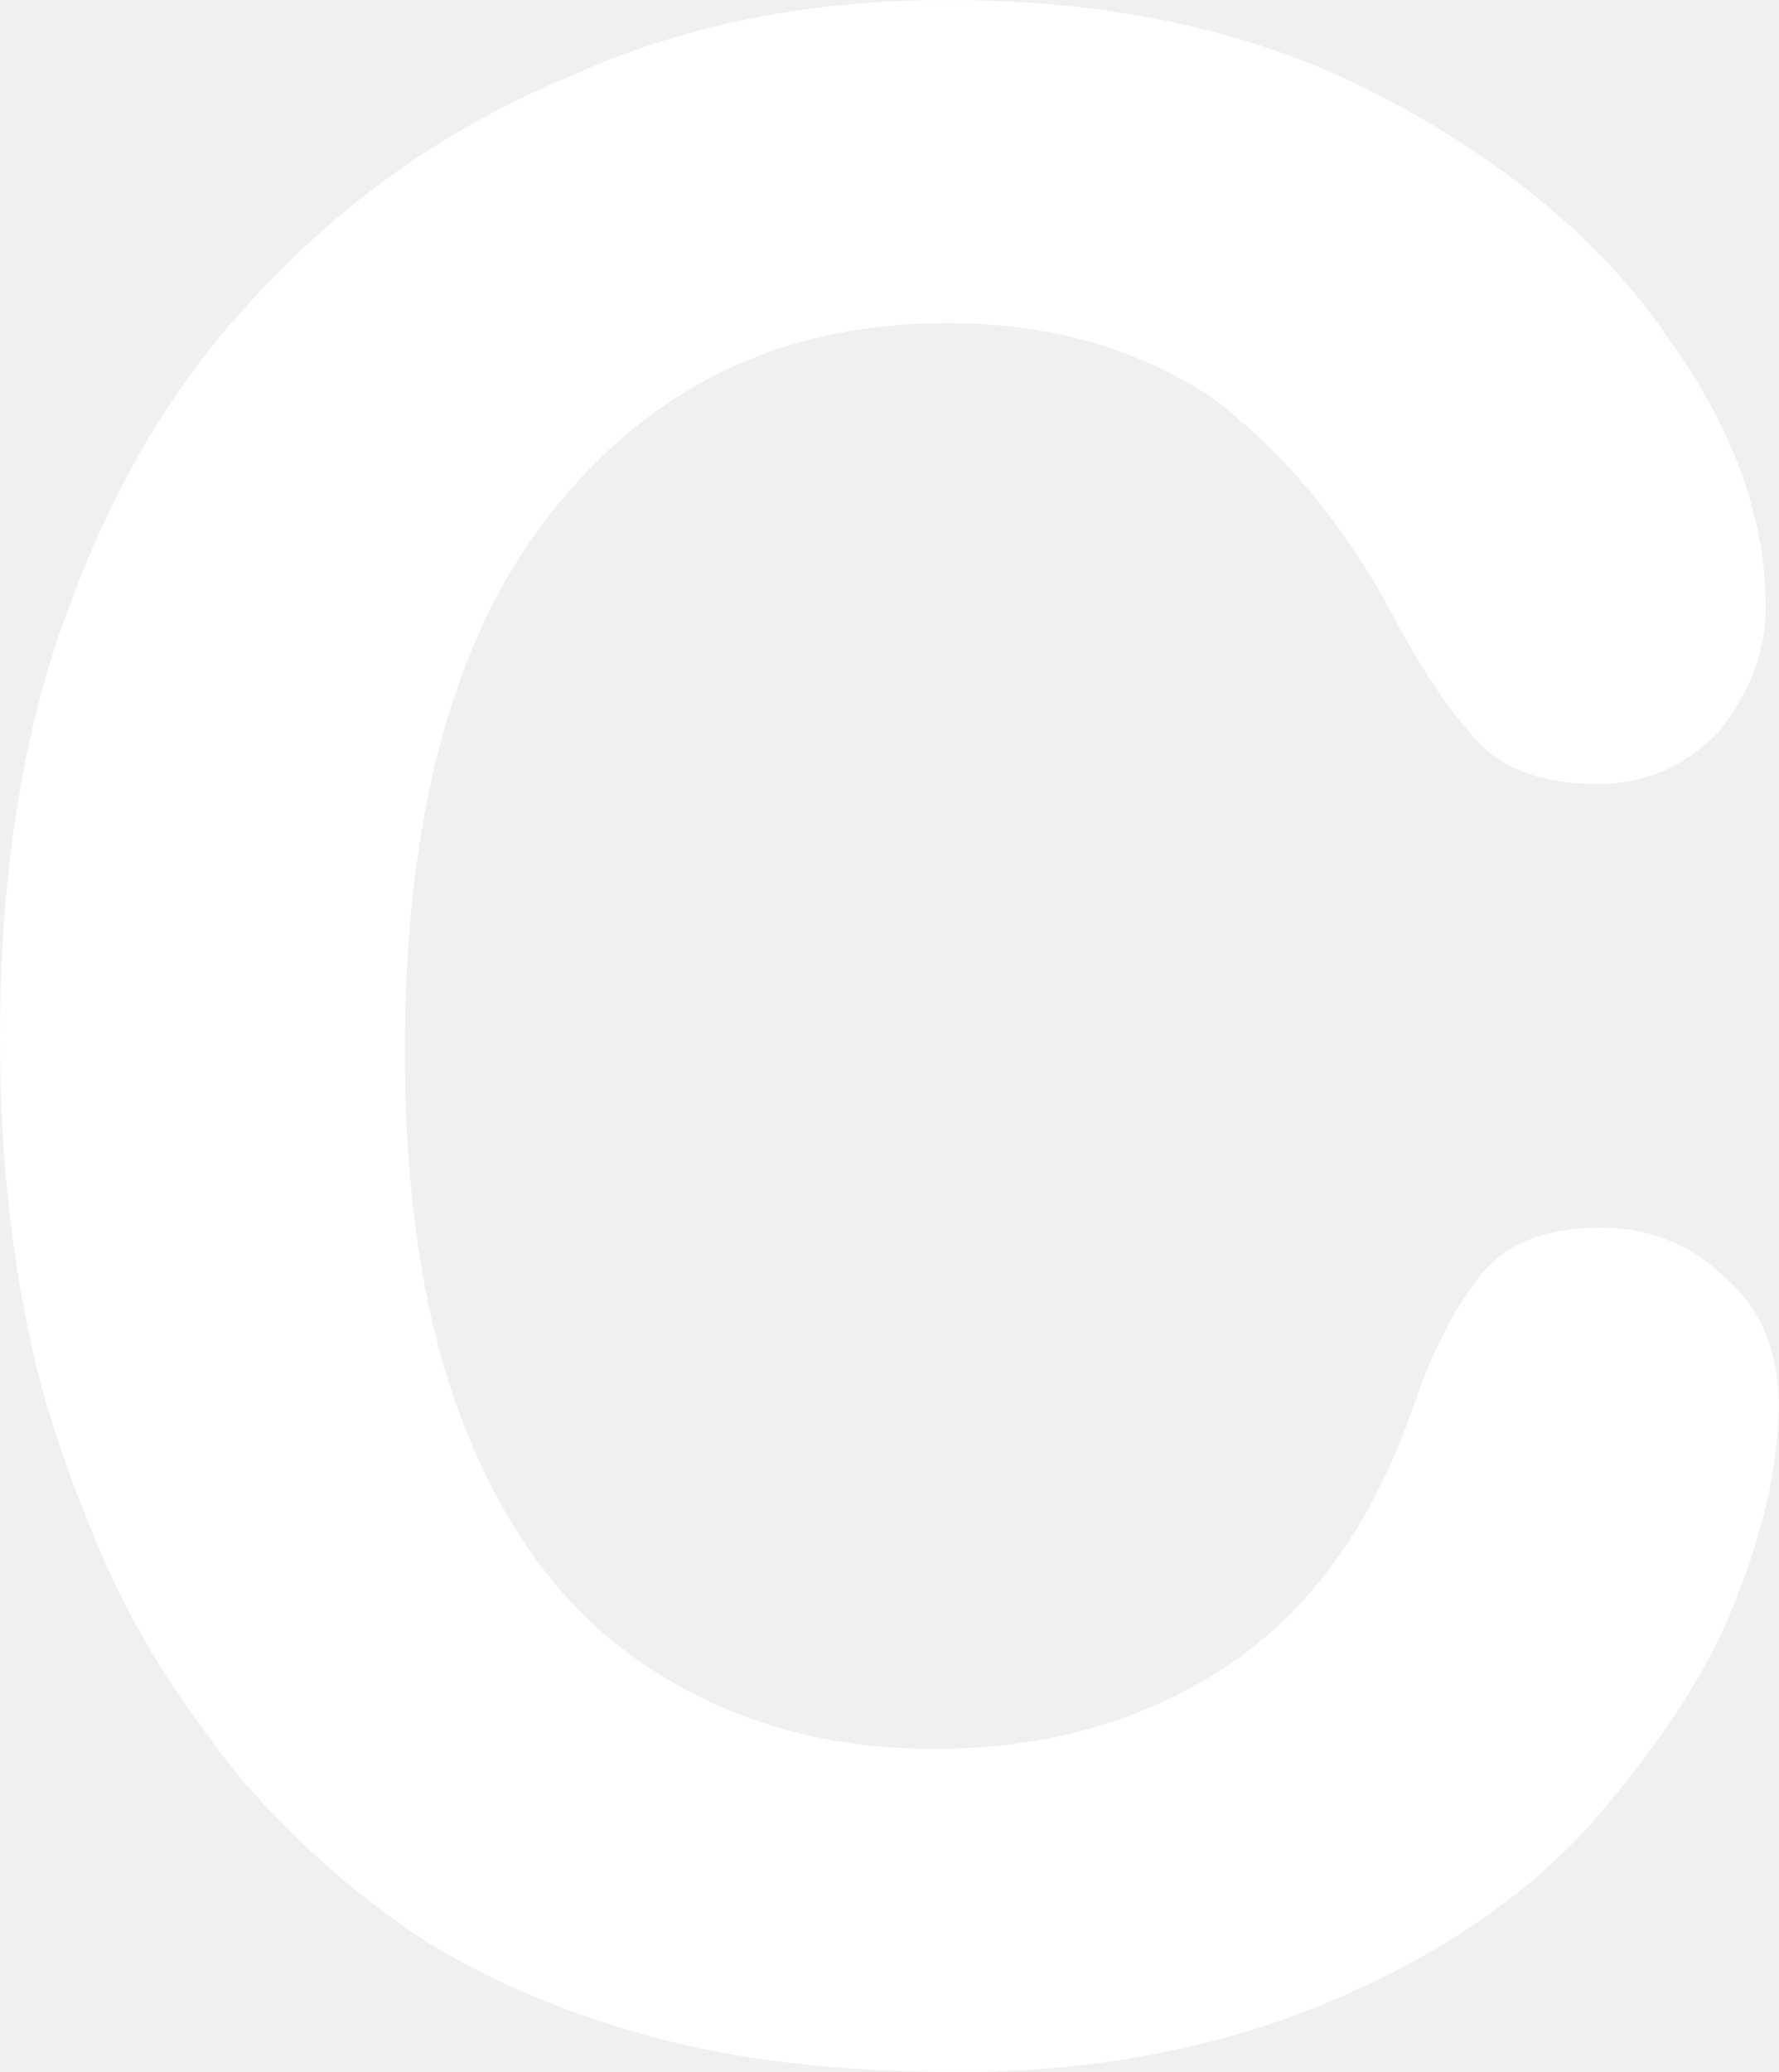
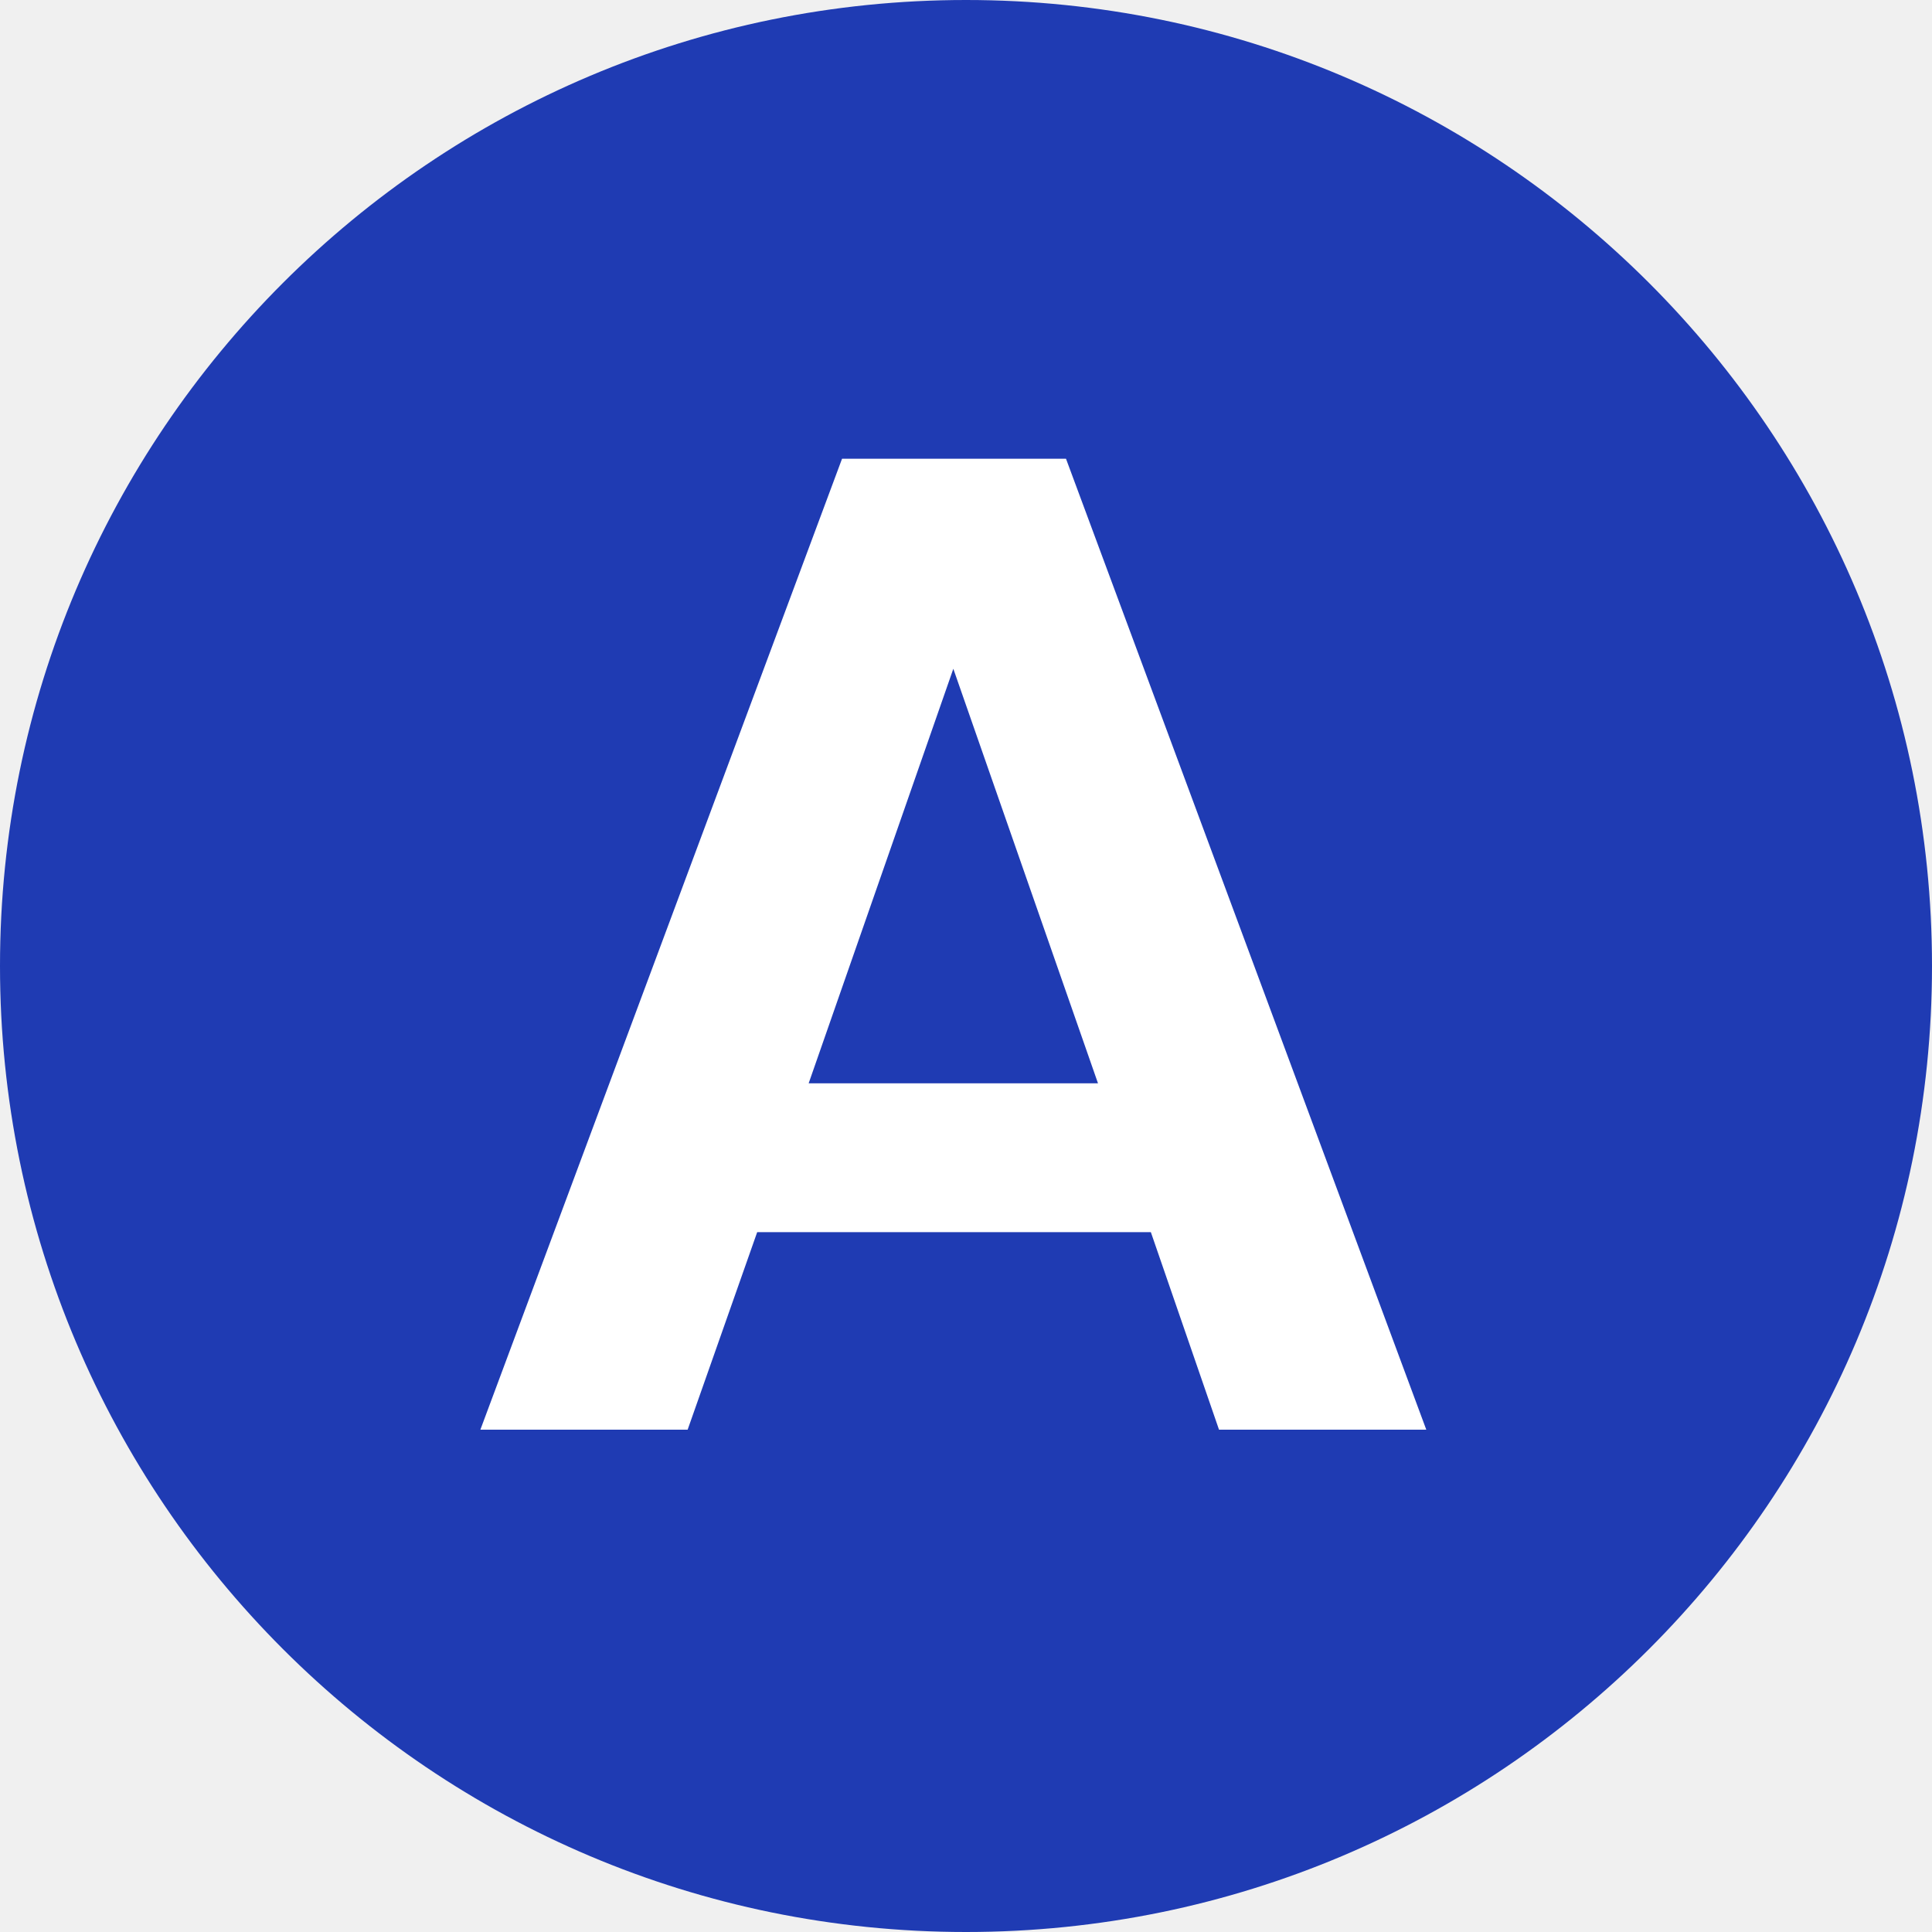
- <svg xmlns="http://www.w3.org/2000/svg" version="1.1" id="Layer_1" x="0px" y="0px" viewBox="0 0 41.3 48.1" style="enable-background:new 0 0 41.3 48.1;" xml:space="preserve">
-   <style type="text/css">
- 	.st0{fill:#FFFFFF;}
- </style>
-   <path class="st0" d="M41.3,32.6c0,1.5-0.4,3.1-1.1,4.8c-0.7,1.7-1.9,3.4-3.4,5.1c-1.6,1.7-3.6,3-6,4s-5.3,1.6-8.5,1.6  c-2.4,0-4.7-0.2-6.7-0.7s-3.8-1.2-5.5-2.2c-1.6-1-3.1-2.3-4.5-3.9c-1.2-1.5-2.3-3.1-3.1-4.9S1,32.7,0.6,30.6c-0.4-2-0.6-4.2-0.6-6.5  c0-3.7,0.5-7.1,1.6-10c1.1-3,2.6-5.5,4.7-7.6c2-2.1,4.4-3.7,7.1-4.8C16.1,0.5,19,0,22,0c3.8,0,7.1,0.7,10,2.2s5.2,3.4,6.7,5.6  c1.6,2.2,2.3,4.3,2.3,6.3c0,1.1-0.4,2-1.1,2.9c-0.8,0.8-1.7,1.2-2.8,1.2c-1.2,0-2.1-0.3-2.7-0.9c-0.6-0.6-1.3-1.6-2-2.9  c-1.2-2.3-2.7-4-4.3-5.2c-1.7-1.1-3.7-1.7-6.1-1.7c-3.9,0-6.9,1.5-9.2,4.4S9.4,19,9.4,24.4c0,3.6,0.5,6.6,1.5,9s2.4,4.2,4.3,5.4  c1.9,1.2,4,1.8,6.5,1.8c2.7,0,5-0.7,6.9-2s3.3-3.3,4.2-5.9c0.4-1.2,0.9-2.2,1.5-3s1.5-1.2,2.9-1.2c1.1,0,2.1,0.4,2.9,1.2  C40.9,30.4,41.3,31.4,41.3,32.6z" />
+ <svg xmlns="http://www.w3.org/2000/svg" width="50" height="50" viewBox="0 0 50 50" fill="none">
+   <circle cx="25" cy="25" r="25" fill="#1F3BB3" />
+   <path d="M29.784 31.888H19.596L17.796 37H12.432L21.792 11.872H27.588L36.912 37H31.548L29.784 31.888ZM28.416 28.036L24.672 17.308L20.928 28.036H28.416Z" fill="white" />
</svg>
